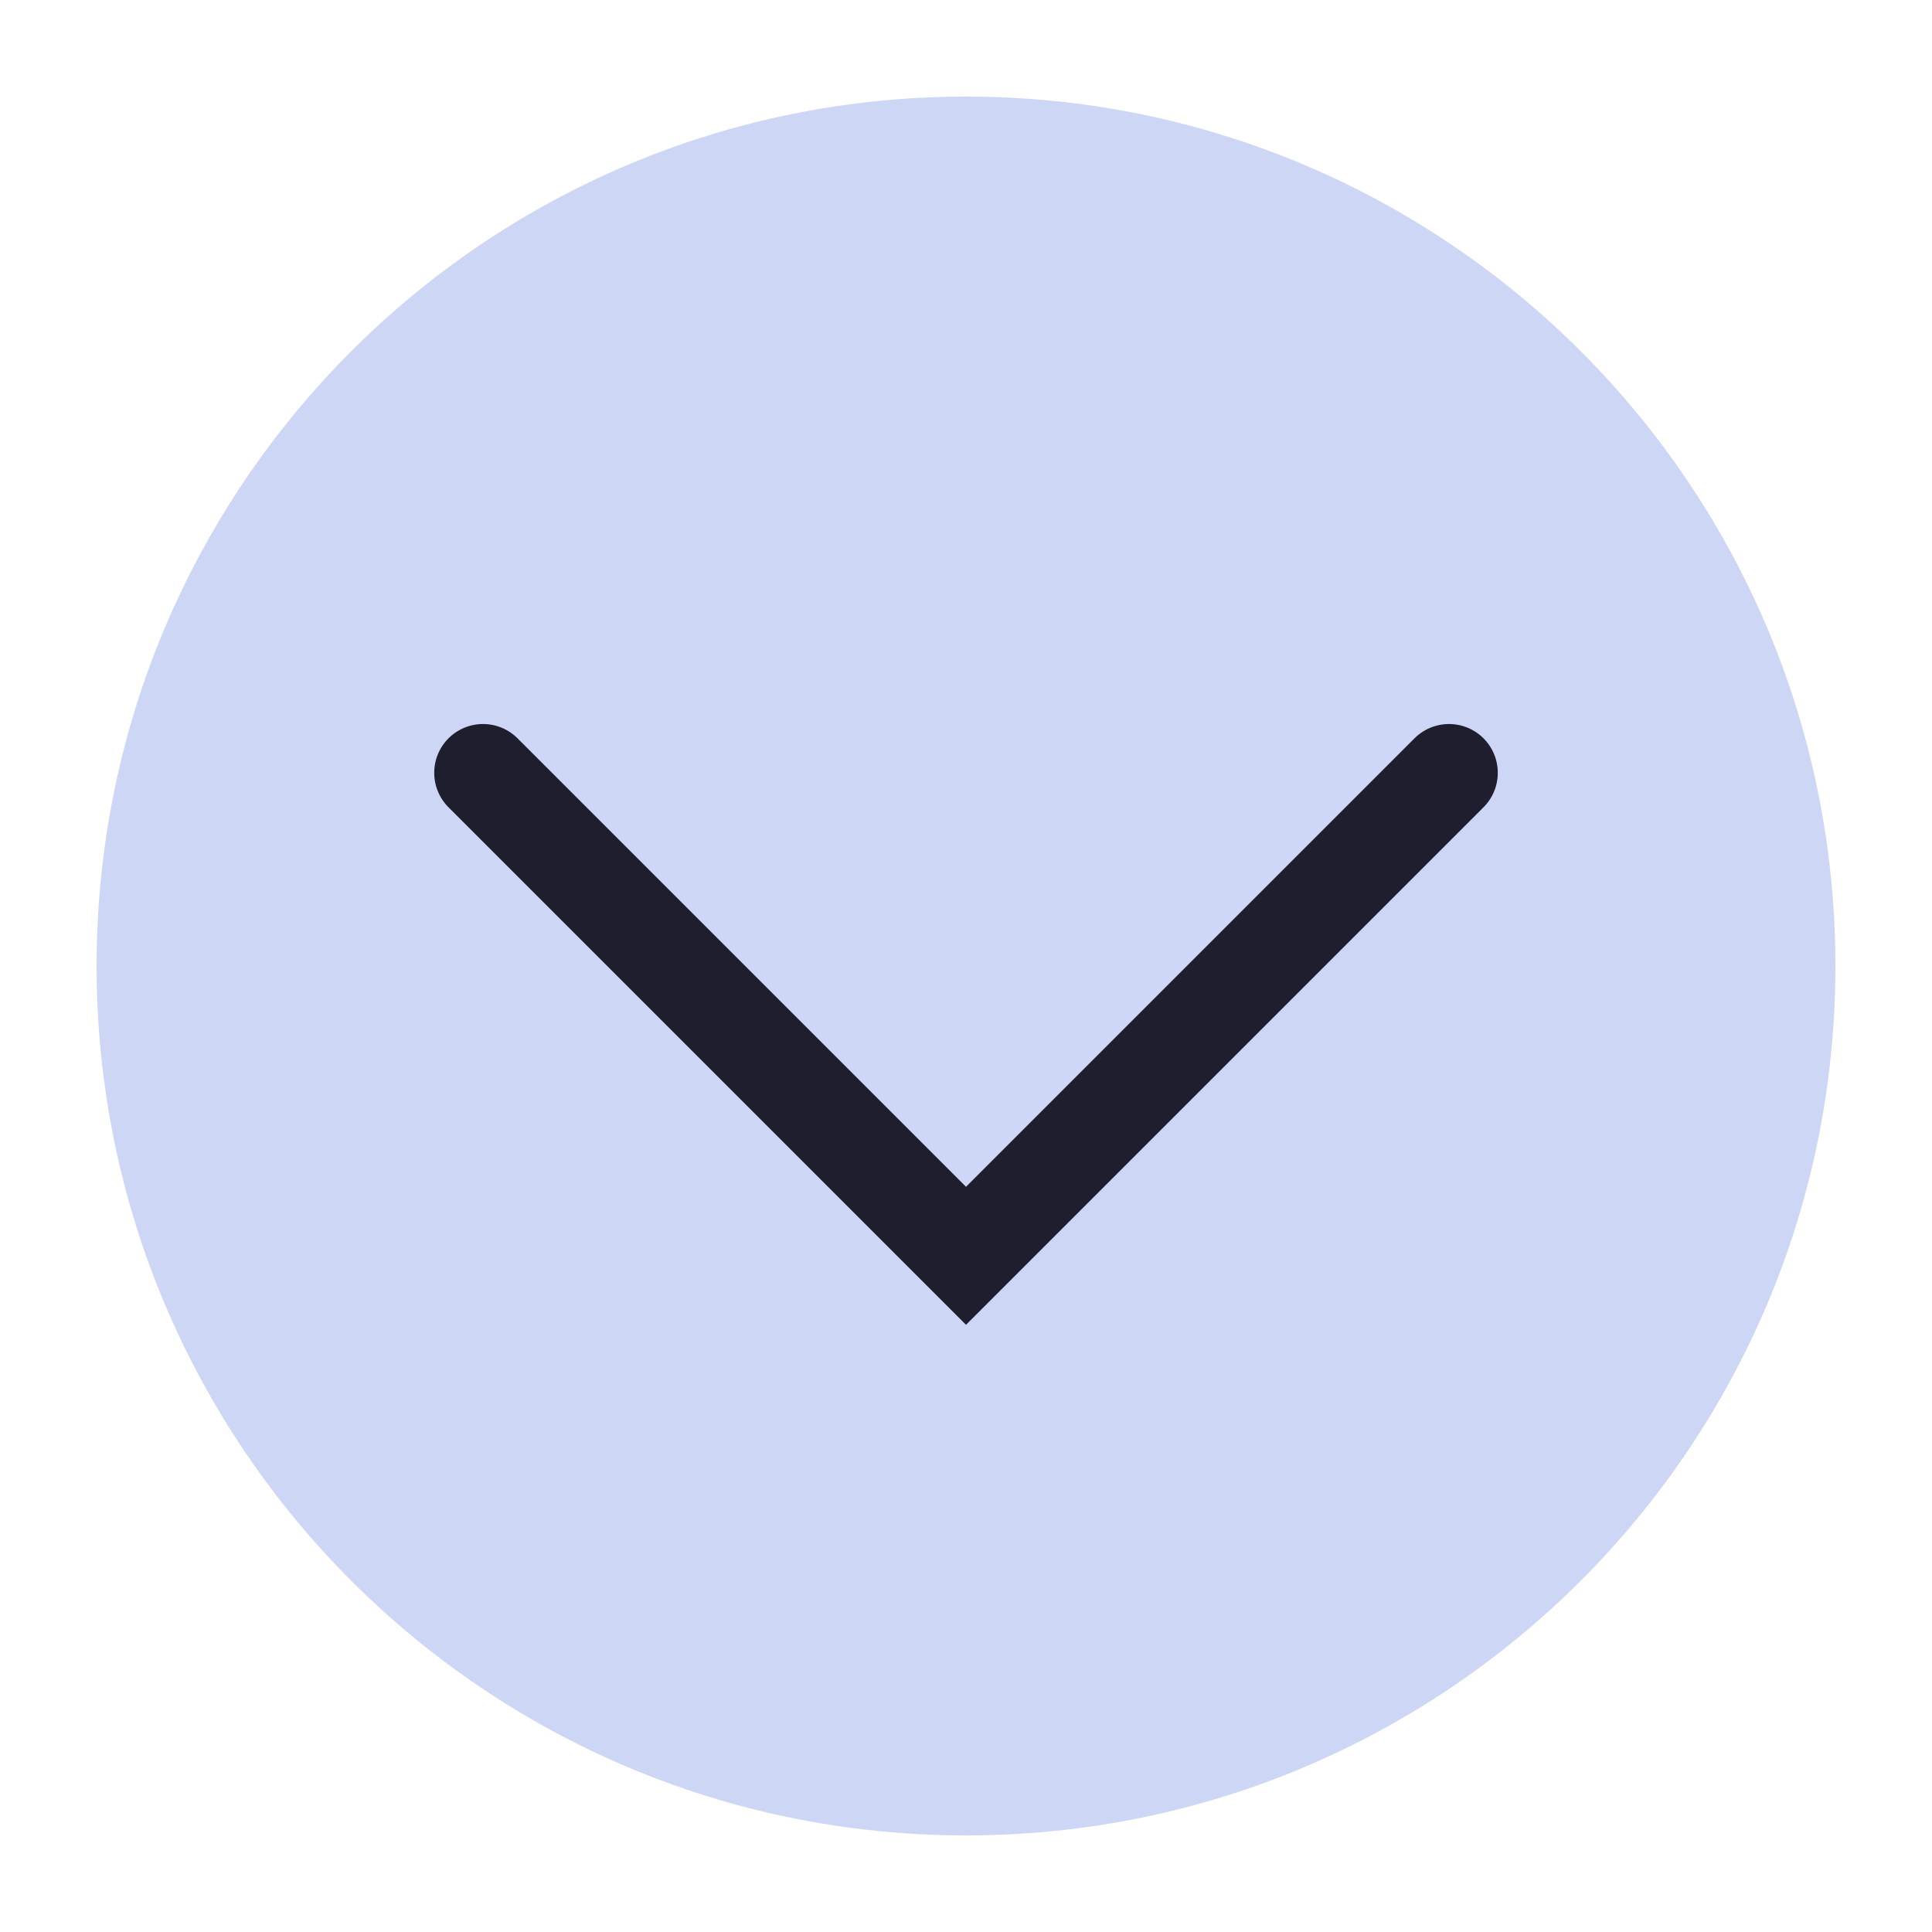
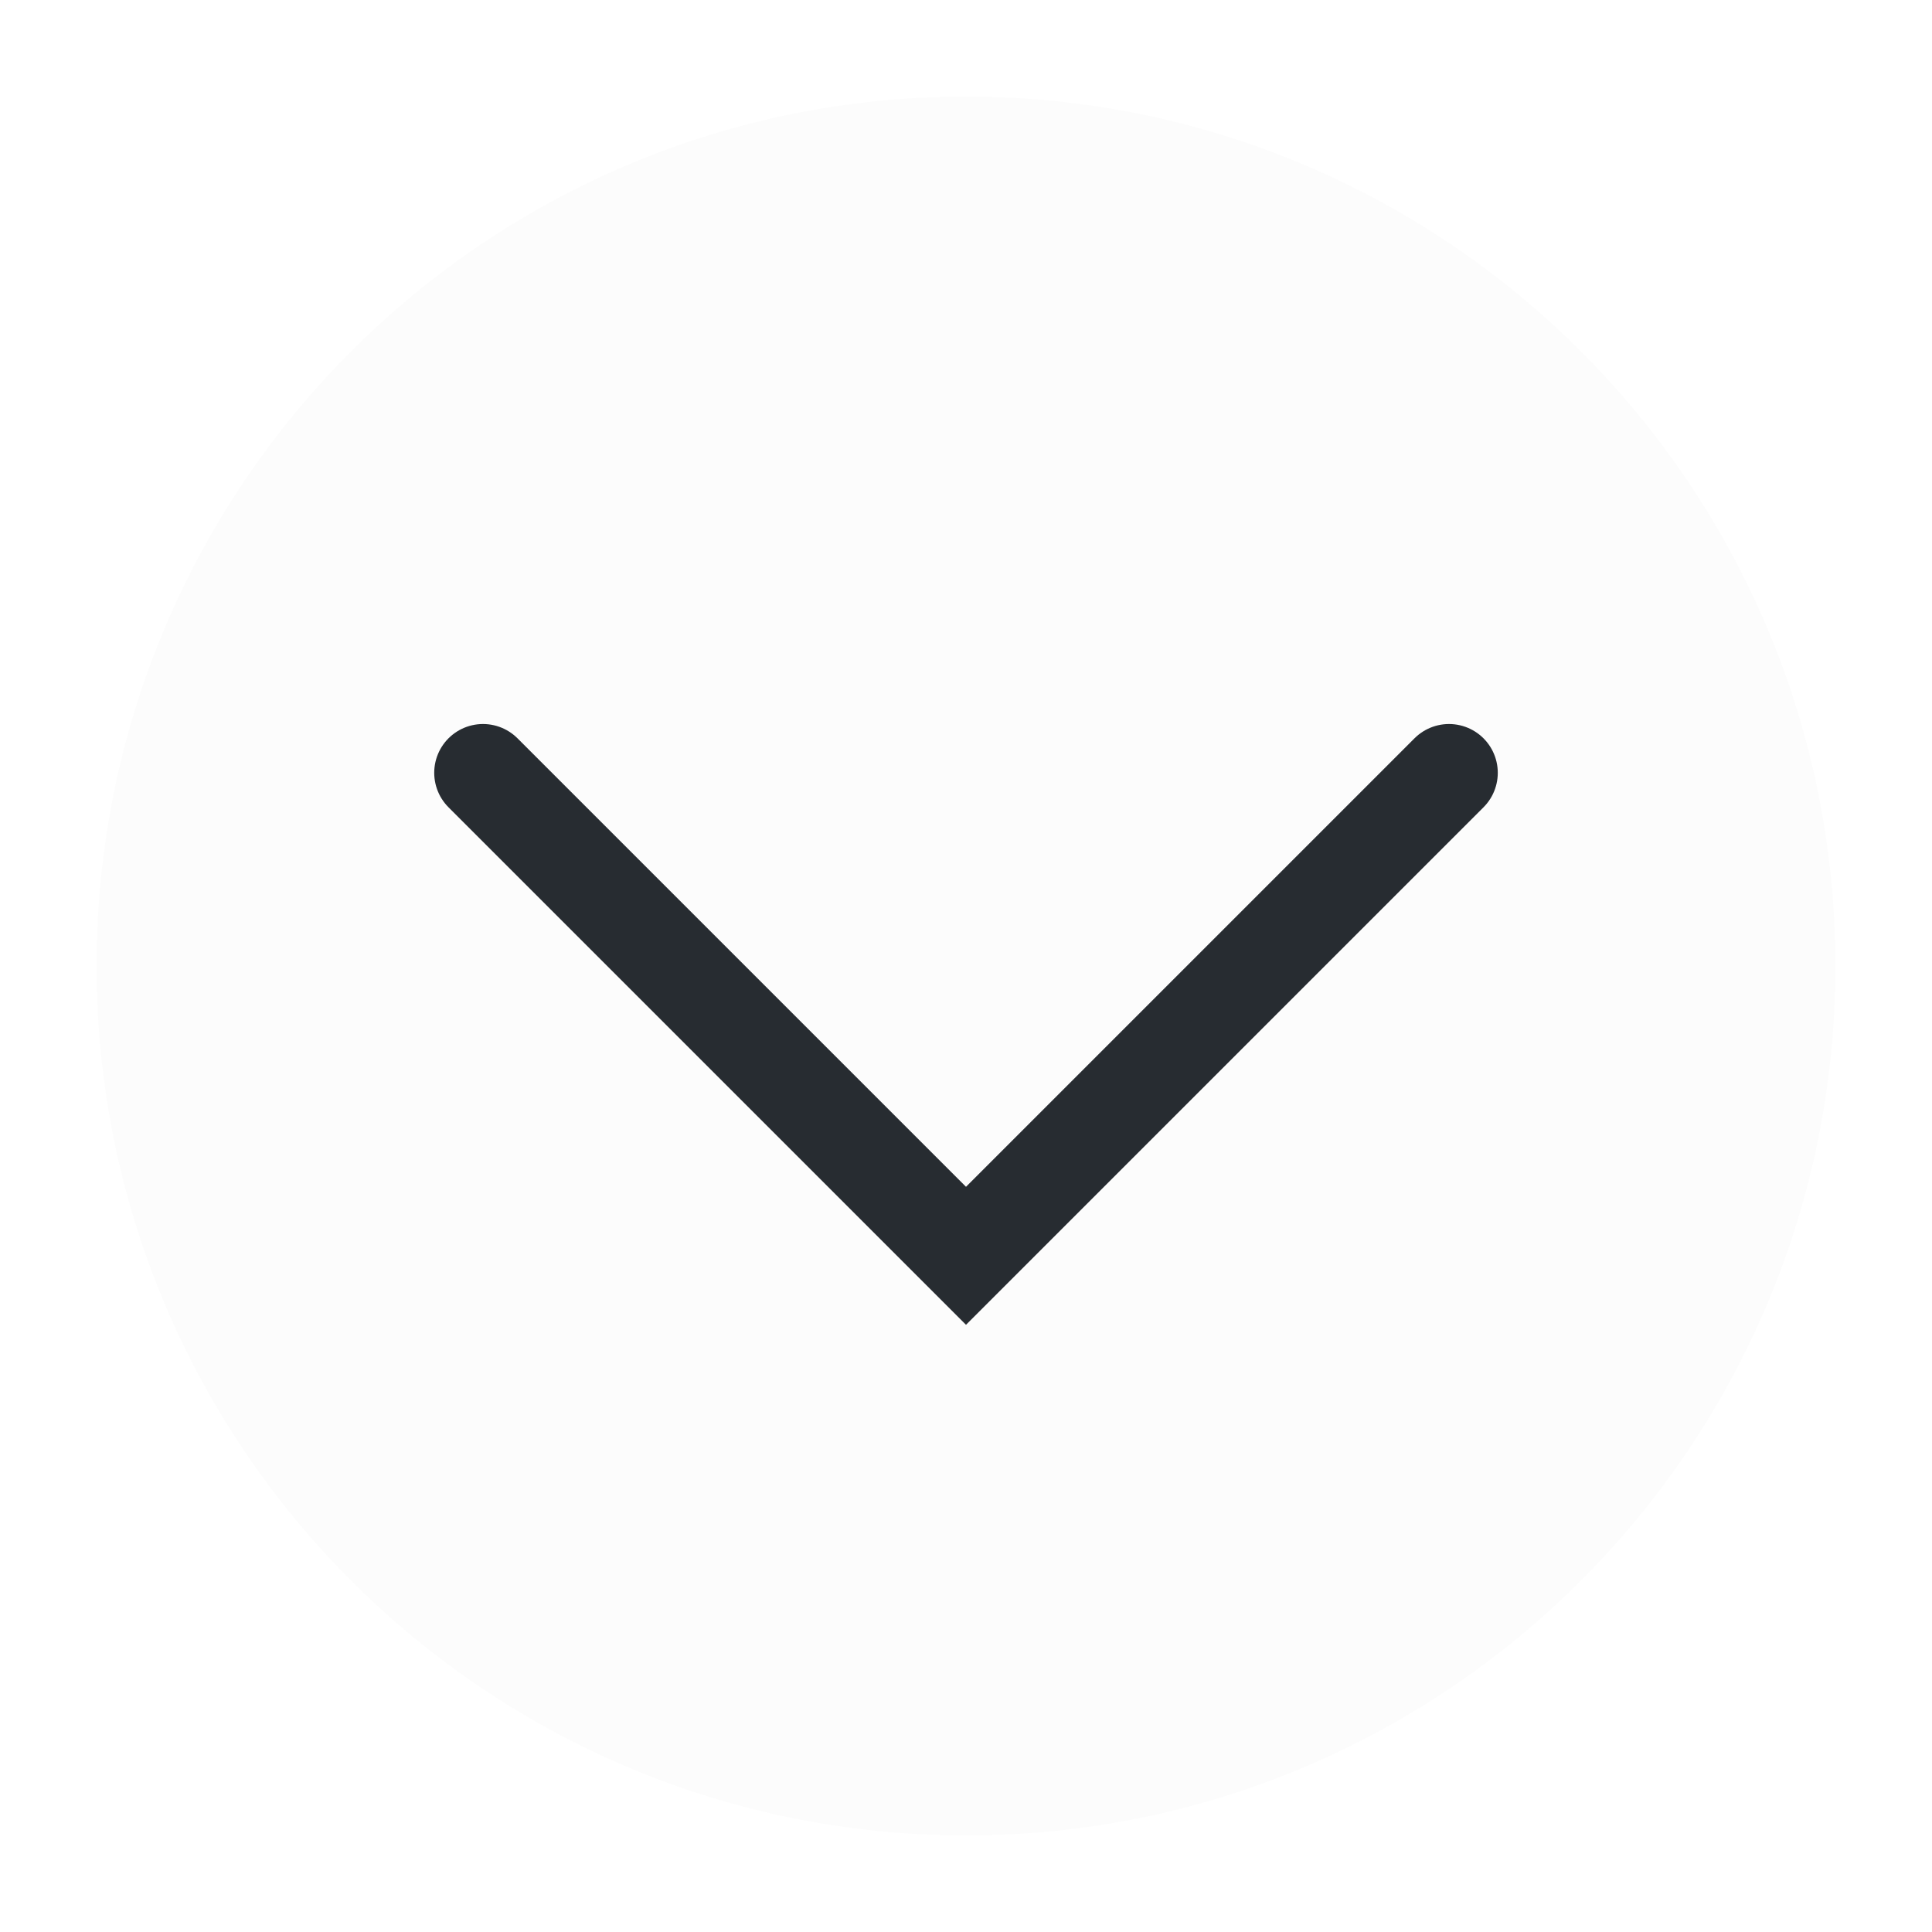
<svg xmlns="http://www.w3.org/2000/svg" viewBox="0 0 50 50" version="1.2" baseProfile="tiny">
  <defs>
</defs>
  <g fill="none" stroke="black" stroke-width="1" fill-rule="evenodd" stroke-linecap="square" stroke-linejoin="bevel">
    <g fill="none" stroke="#000000" stroke-opacity="1" stroke-width="1" stroke-linecap="square" stroke-linejoin="bevel" transform="matrix(1,0,0,1,0,0)" font-family="Noto Sans" font-size="10" font-weight="400" font-style="normal">
</g>
-     <g fill="#cdd6f4" fill-opacity="1" stroke="none" transform="matrix(2.5,0,0,2.5,2.5,2.5)" font-family="Noto Sans" font-size="10" font-weight="400" font-style="normal">
+     <g fill="#fcfcfc" fill-opacity="1" stroke="none" transform="matrix(2.5,0,0,2.5,2.5,2.5)" font-family="Noto Sans" font-size="10" font-weight="400" font-style="normal">
      <circle cx="9" cy="9" r="9" />
    </g>
-     <g fill="none" stroke="#1e1e2e" stroke-opacity="1" stroke-width="1.01" stroke-linecap="round" stroke-linejoin="miter" stroke-miterlimit="2" transform="matrix(2.5,0,0,2.5,2.5,2.5)" font-family="Noto Sans" font-size="10" font-weight="400" font-style="normal">
+     <g fill="none" stroke="#272c31" stroke-opacity="1" stroke-width="1.01" stroke-linecap="round" stroke-linejoin="miter" stroke-miterlimit="2" transform="matrix(2.5,0,0,2.5,2.5,2.5)" font-family="Noto Sans" font-size="10" font-weight="400" font-style="normal">
      <polyline fill="none" vector-effect="none" points="4,7 9,12 14,7 " />
    </g>
    <g fill="none" stroke="#000000" stroke-opacity="1" stroke-width="1" stroke-linecap="square" stroke-linejoin="bevel" transform="matrix(1,0,0,1,0,0)" font-family="Noto Sans" font-size="10" font-weight="400" font-style="normal">
</g>
  </g>
</svg>
